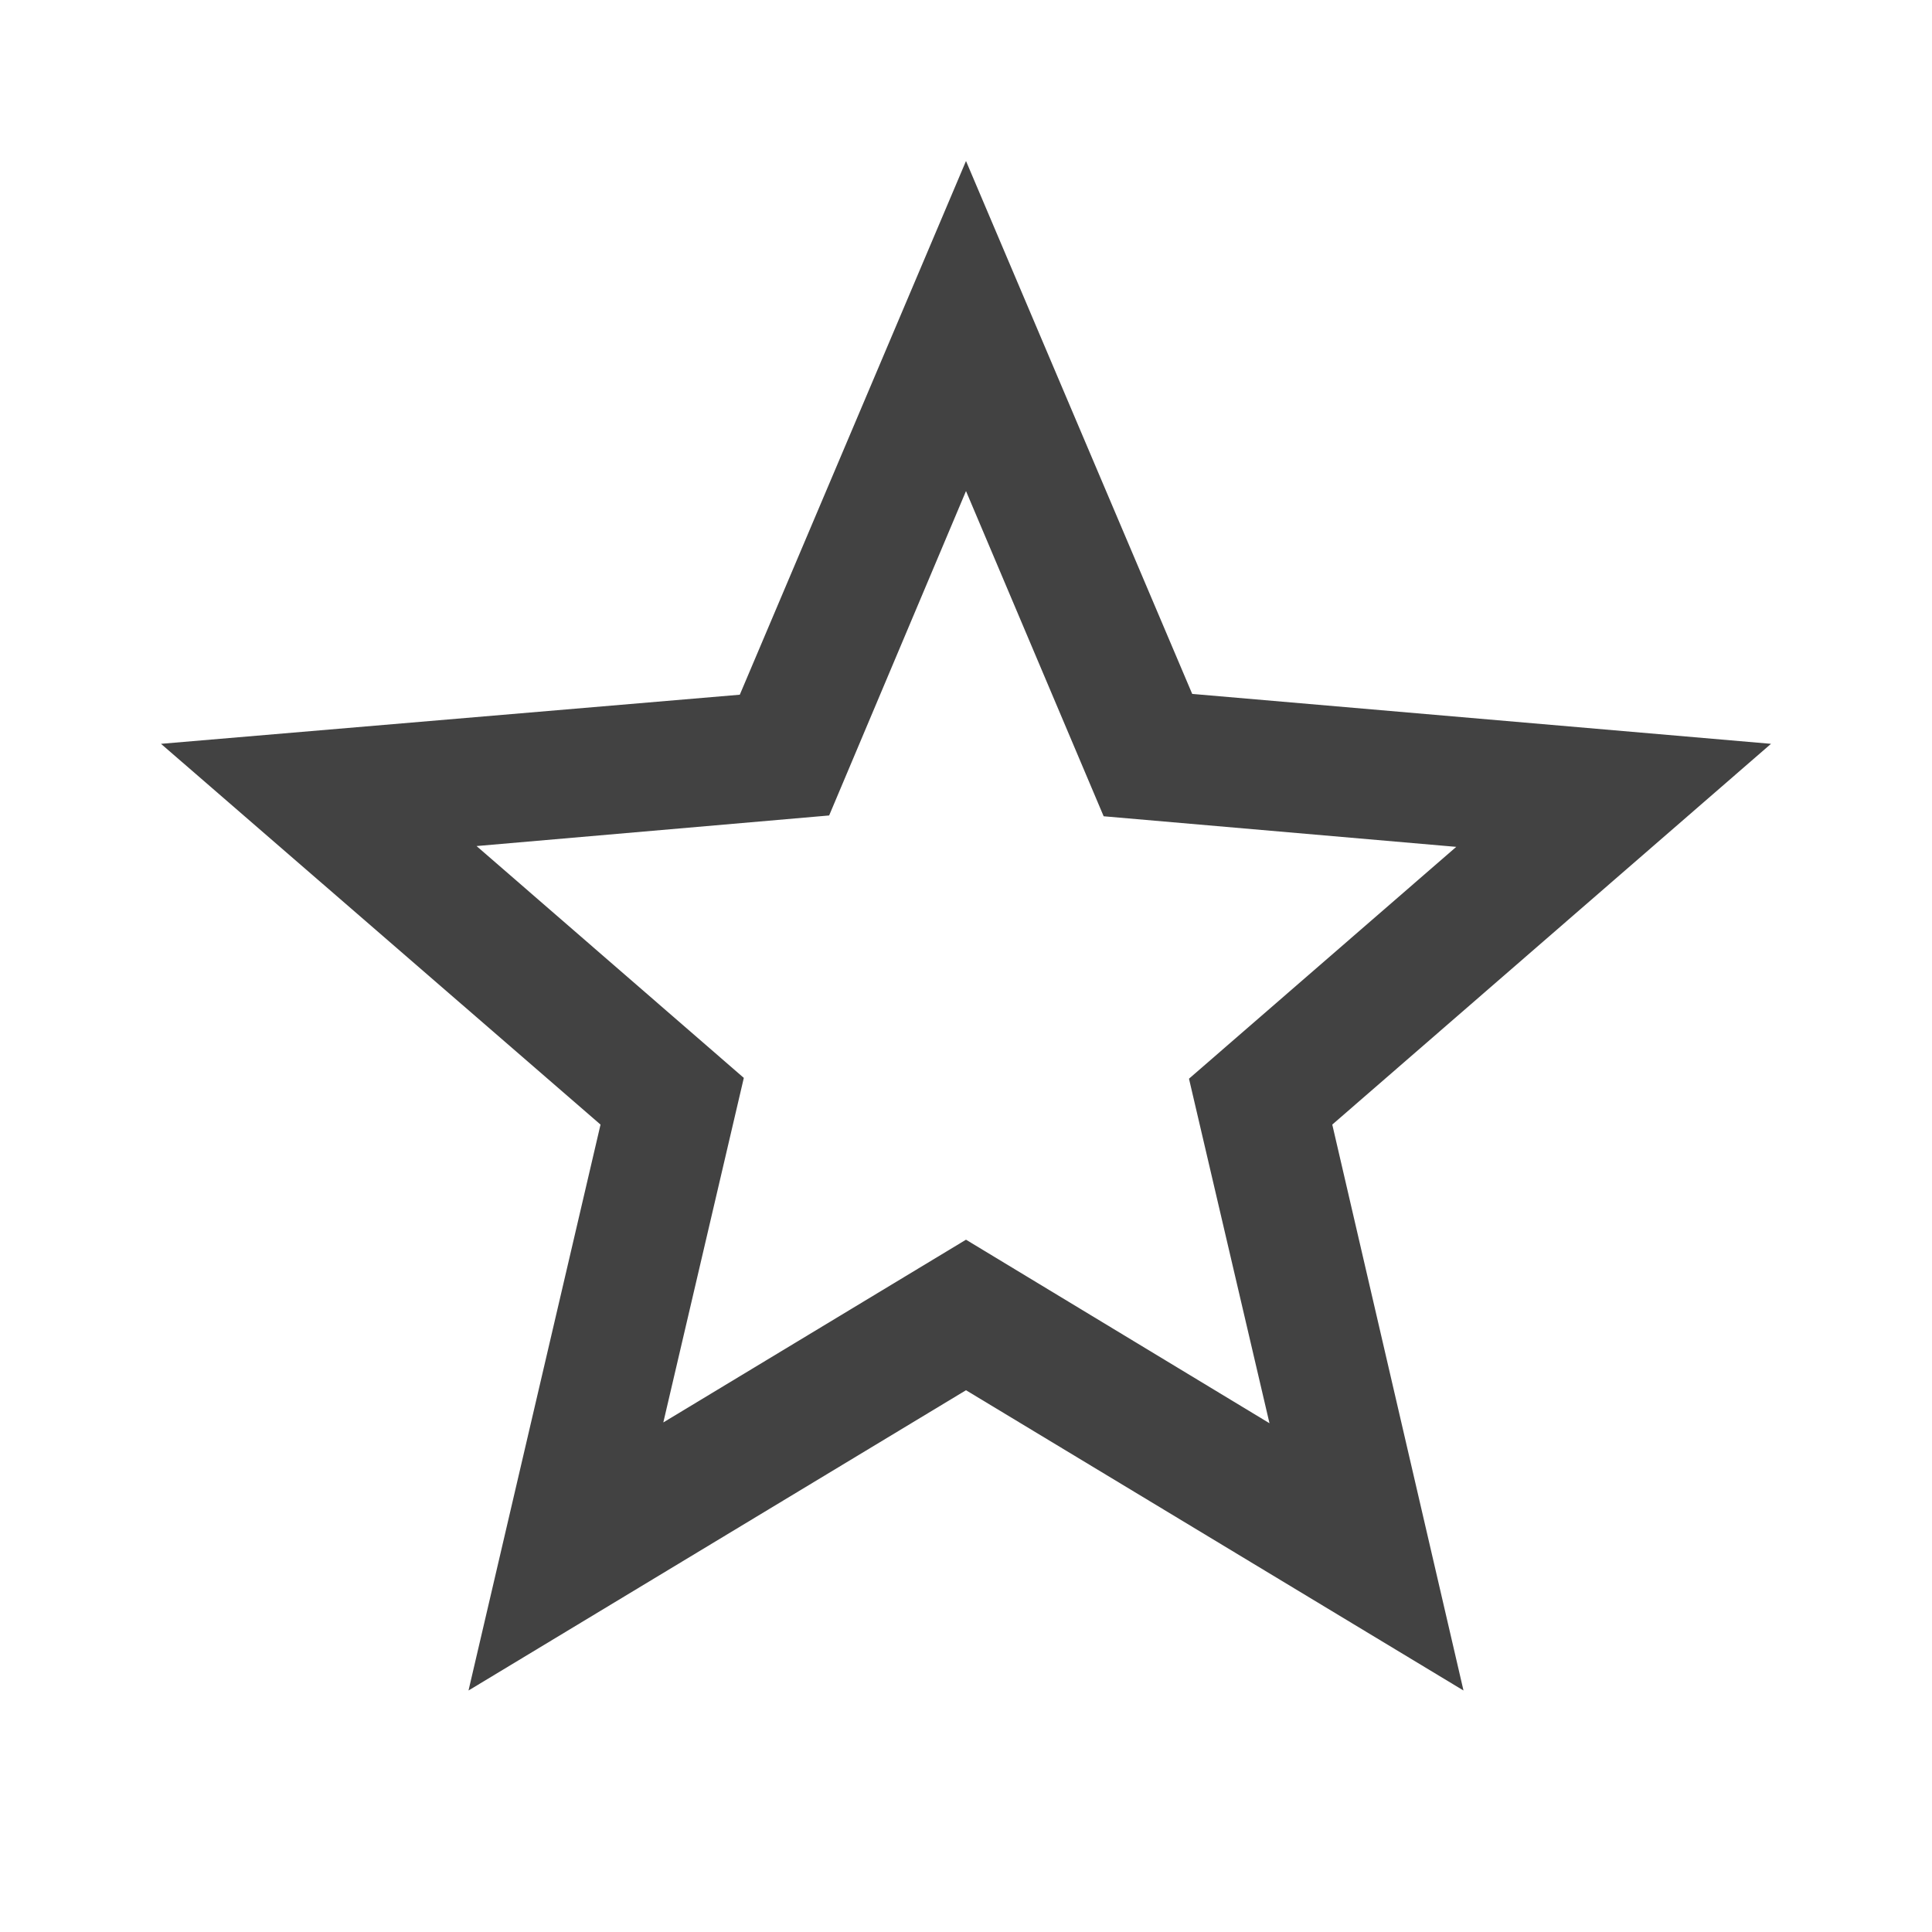
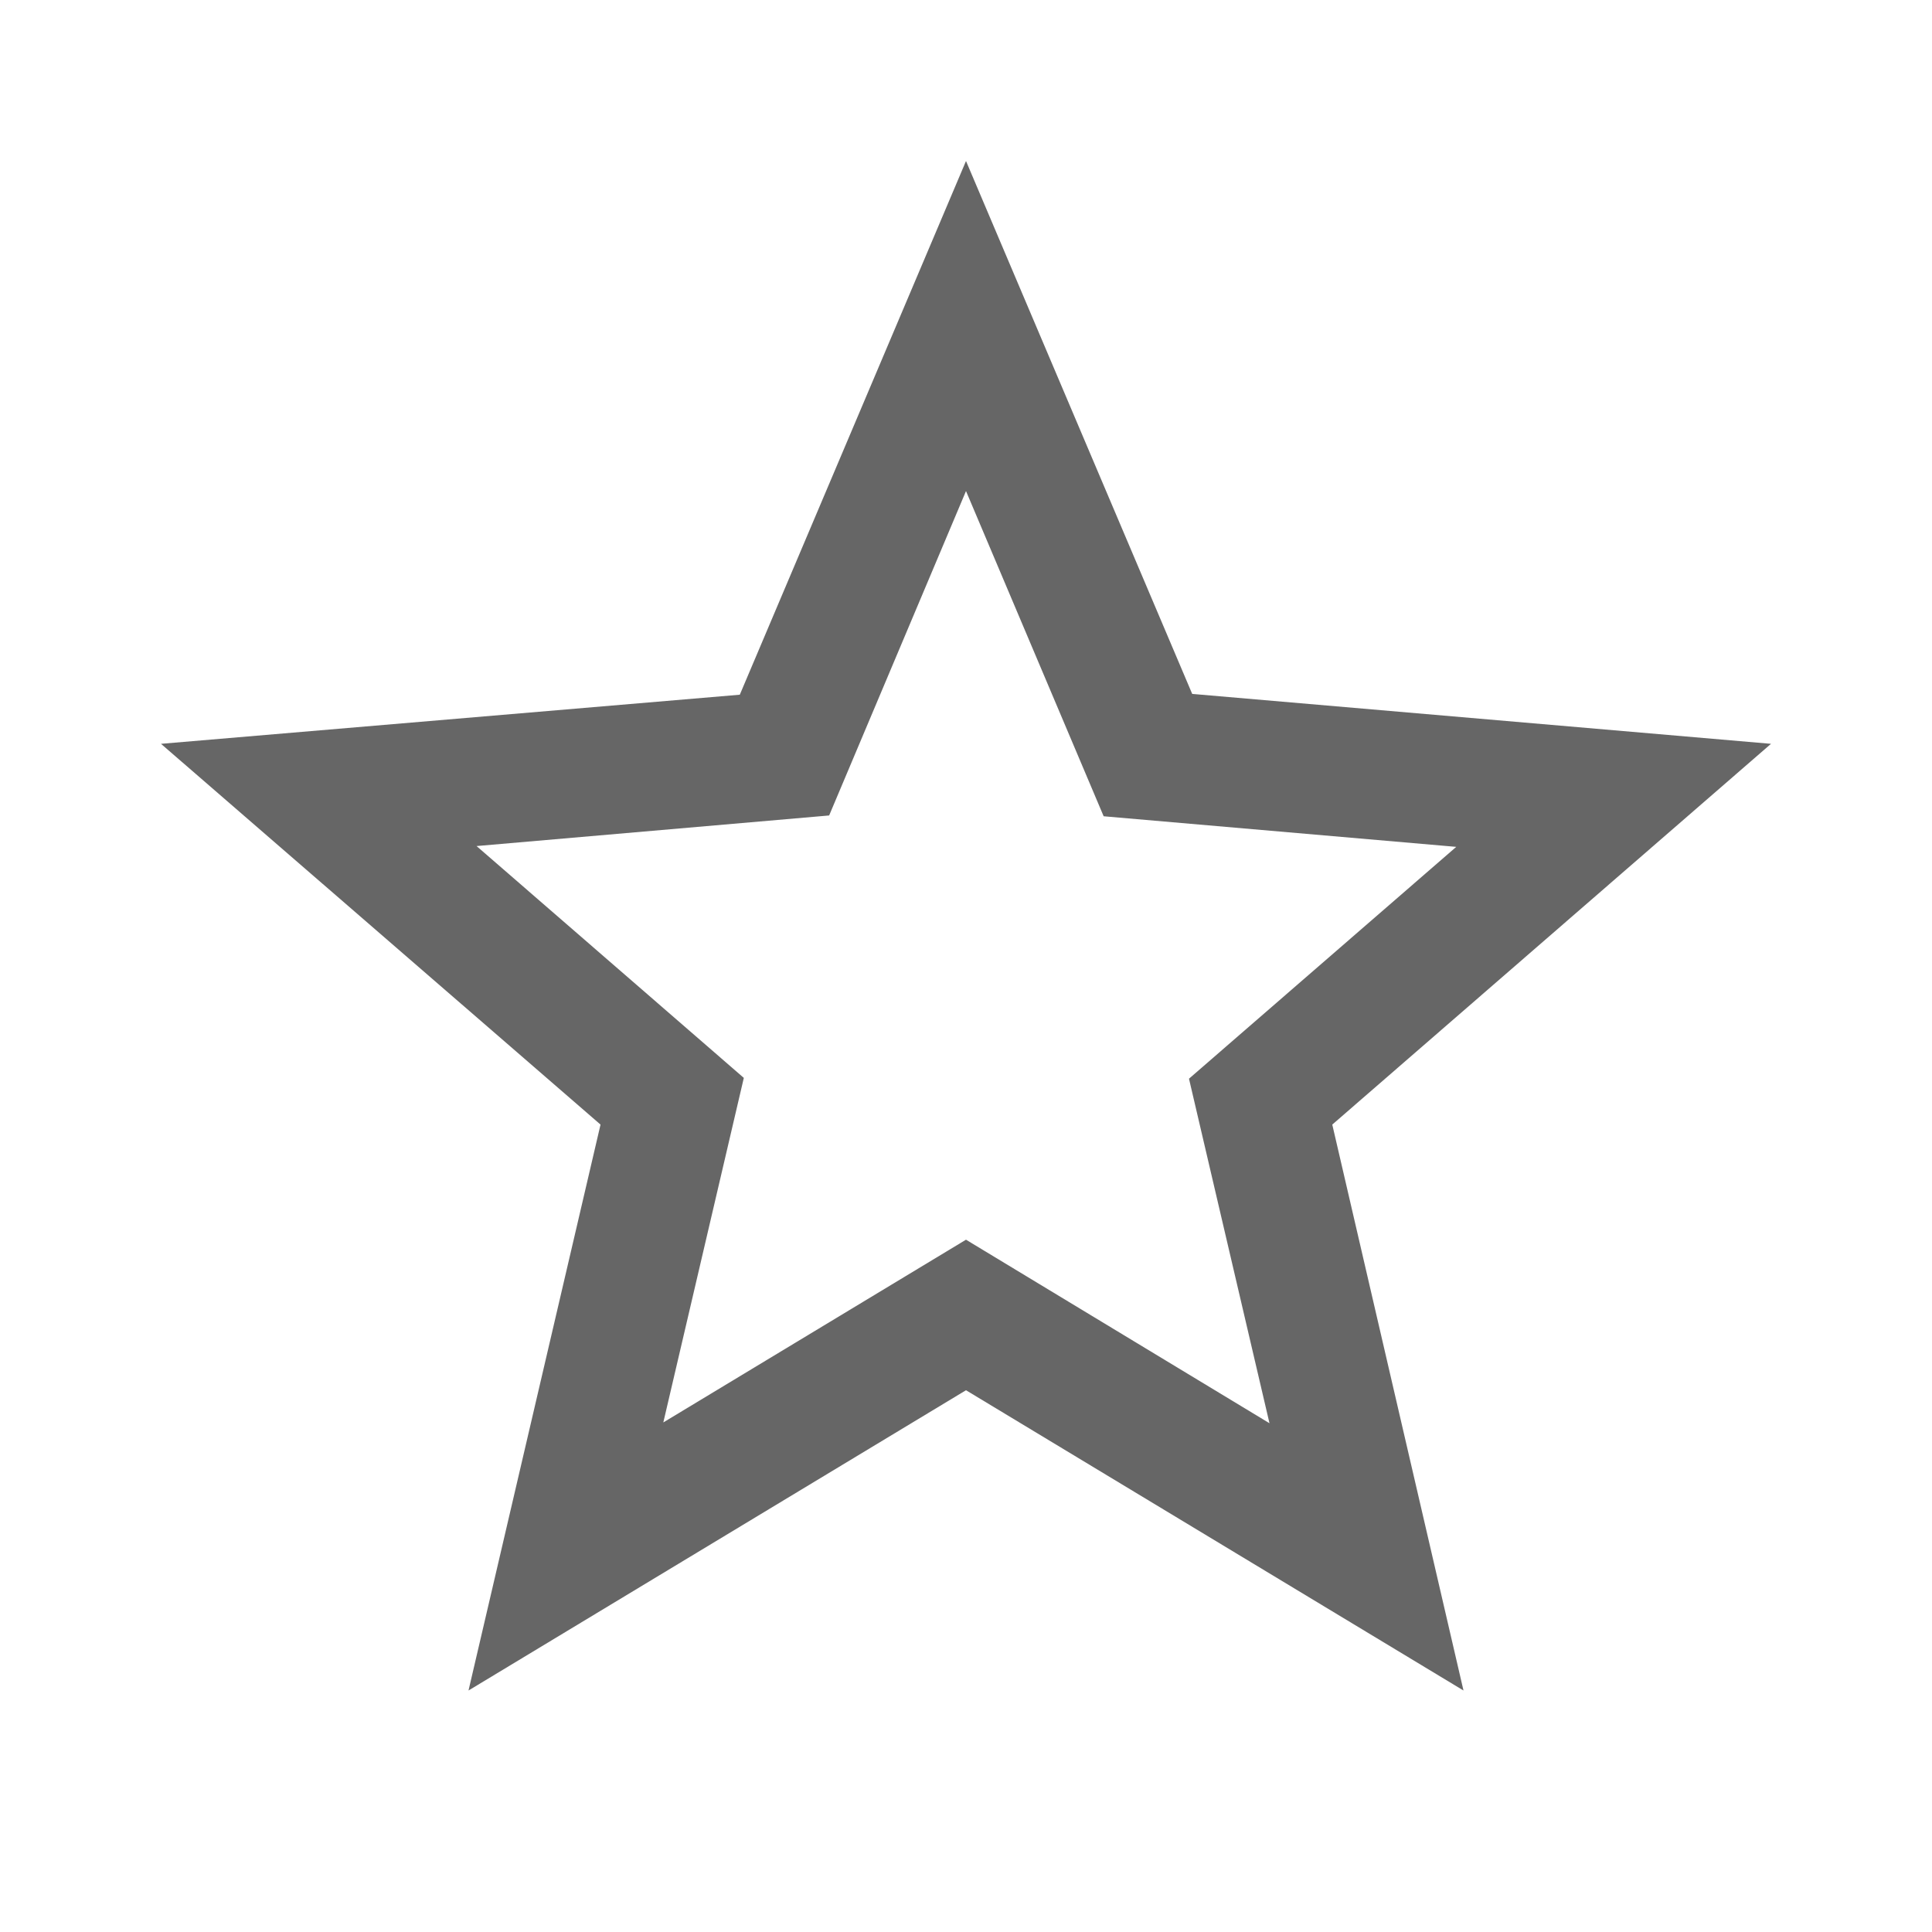
- <svg xmlns="http://www.w3.org/2000/svg" height="24px" viewBox="0 0 24 24" width="24px" fill="#424242">
-   <path d="M0 0h24v24H0V0z" fill="none" />
-   <path d="M22 9.24l-7.19-.62L12 2 9.19 8.63 2 9.24l5.46 4.73L5.82 21 12 17.27 18.18 21l-1.63-7.03L22 9.24zM12 15.4l-3.76 2.27 1-4.28-3.32-2.88 4.38-.38L12 6.1l1.71 4.04 4.38.38-3.32 2.88 1 4.28L12 15.4z" />
+ <svg xmlns="http://www.w3.org/2000/svg" width="36" height="36" viewBox="0 0 36 36" fill="none">
+   <path d="M33 13.86L22.215 12.93L18 3L13.785 12.945L3 13.86L11.19 20.955L8.73 31.5L18 25.905L27.27 31.5L24.825 20.955L33 13.86ZM18 23.1L12.36 26.505L13.86 20.085L8.88 15.765L15.45 15.195L18 9.15L20.565 15.21L27.135 15.78L22.155 20.1L23.655 26.52L18 23.1Z" fill="#666666" />
</svg>
